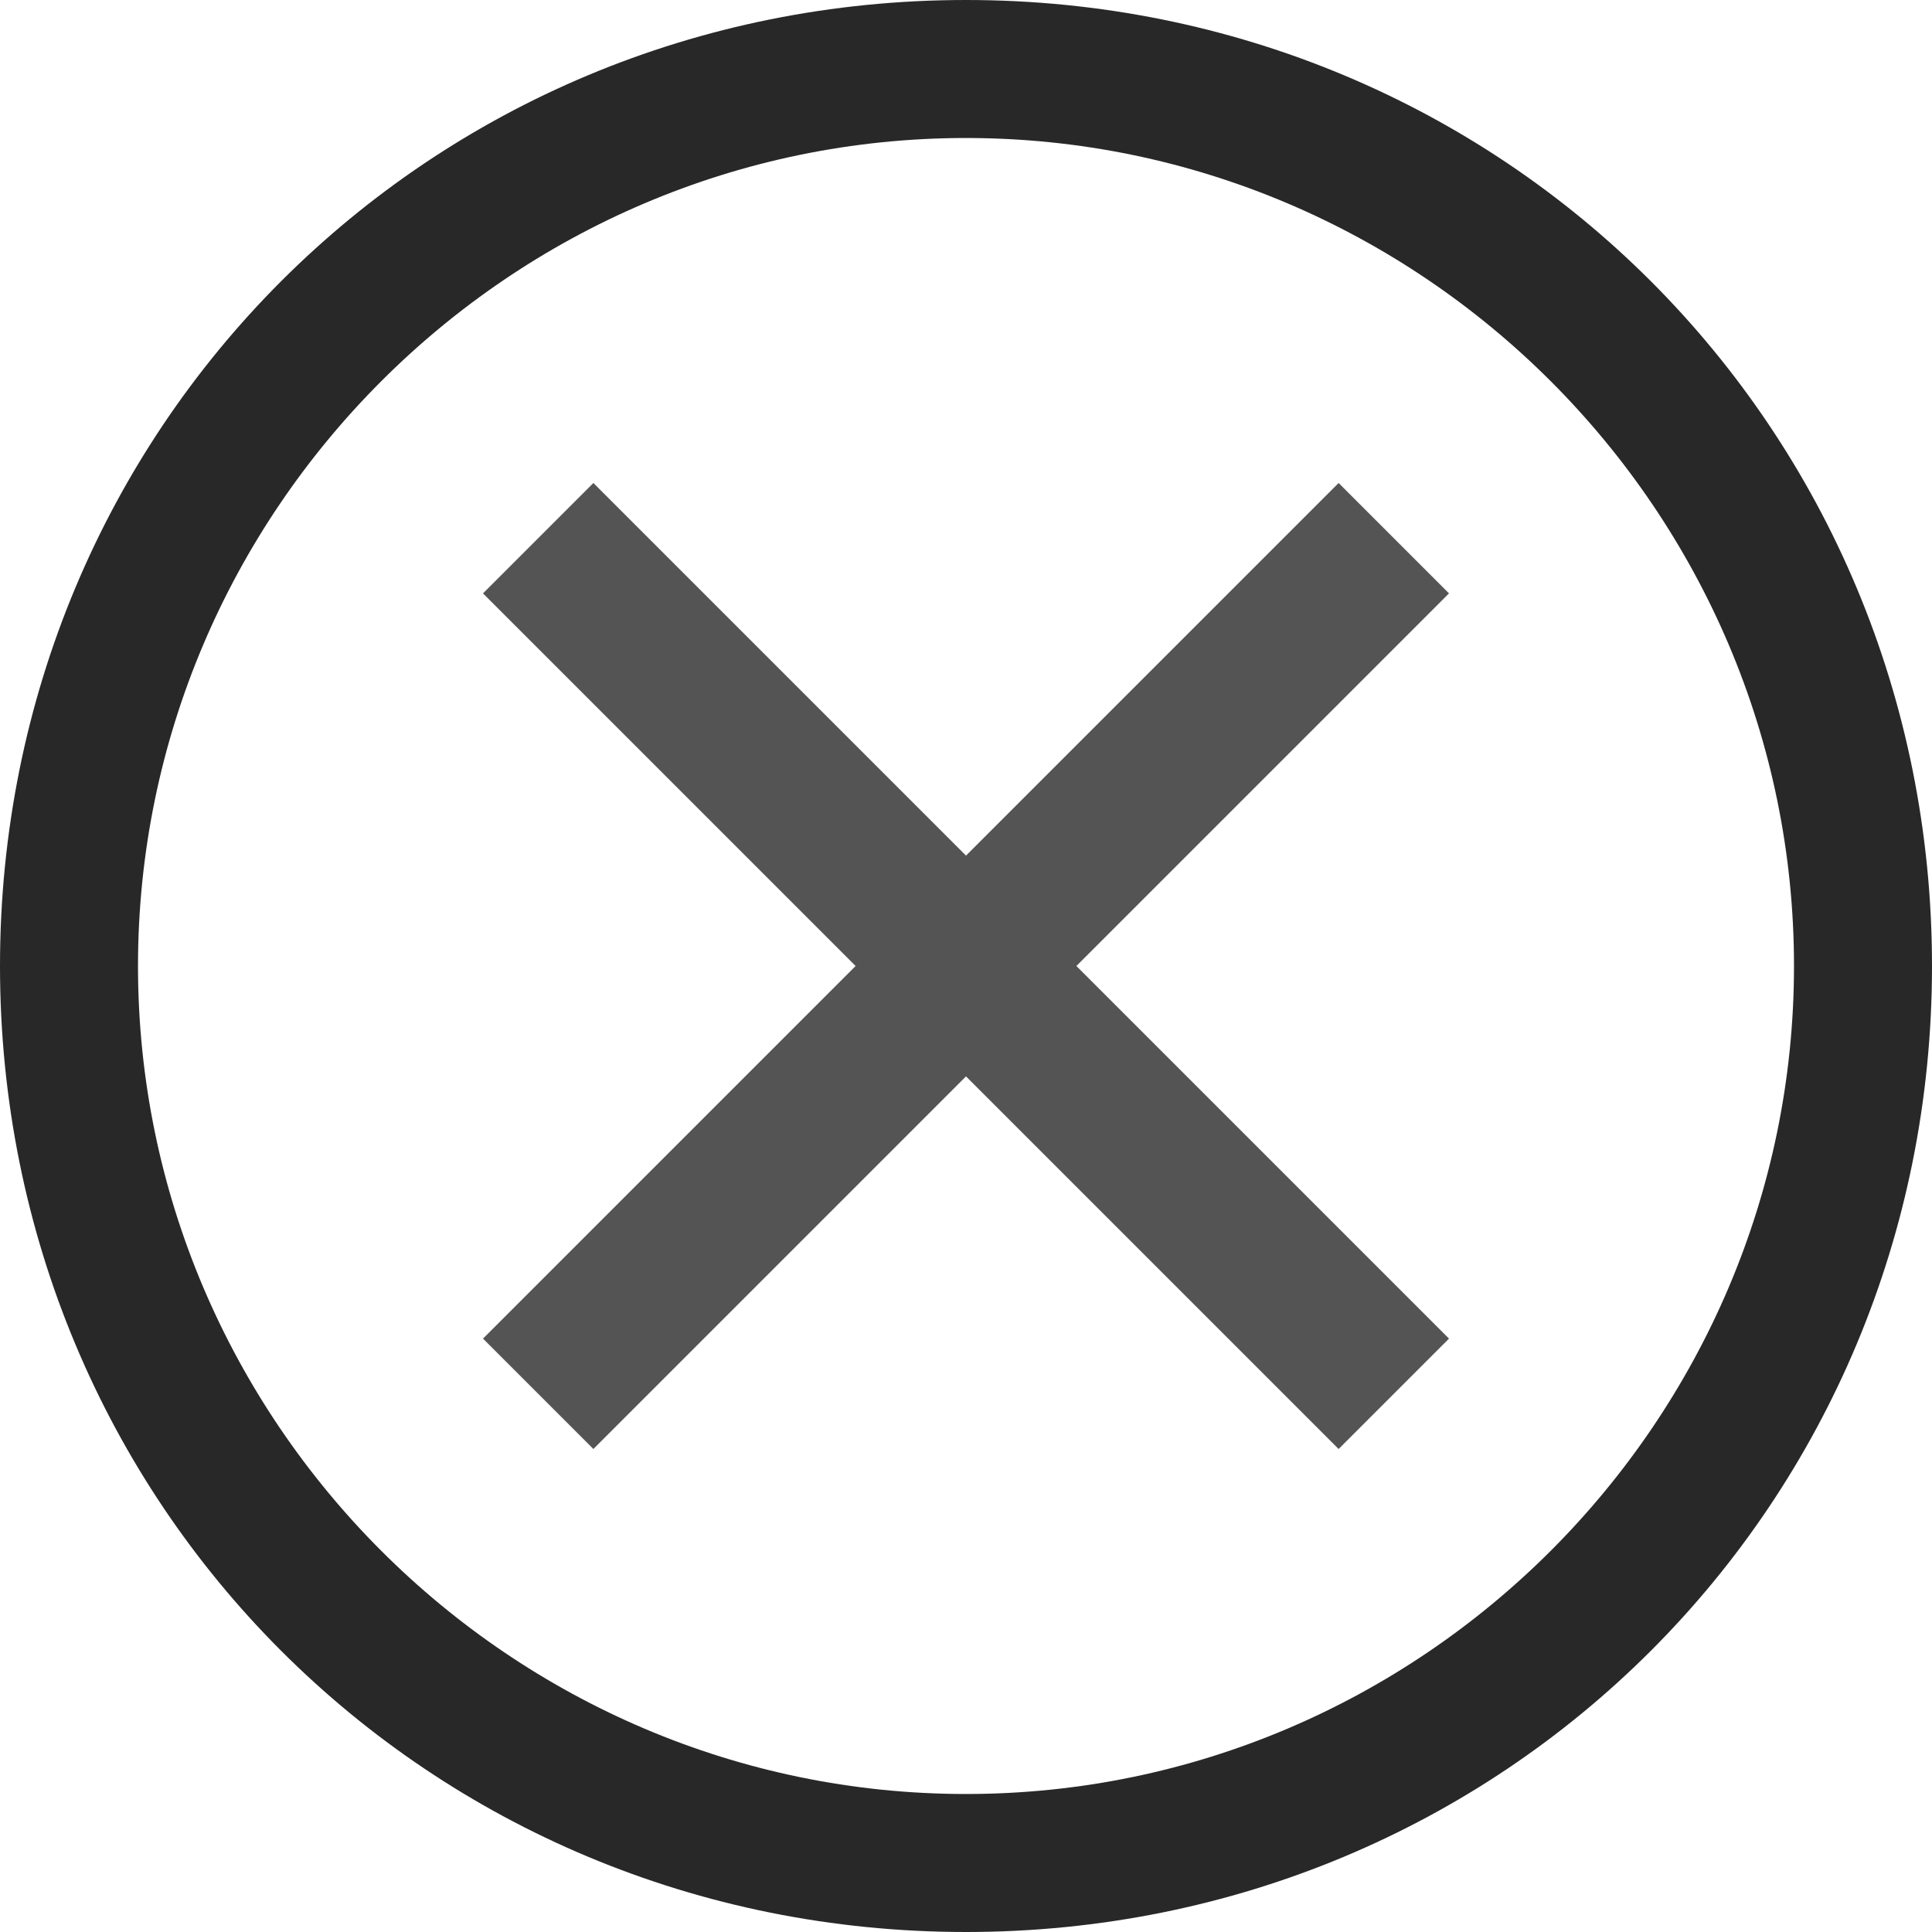
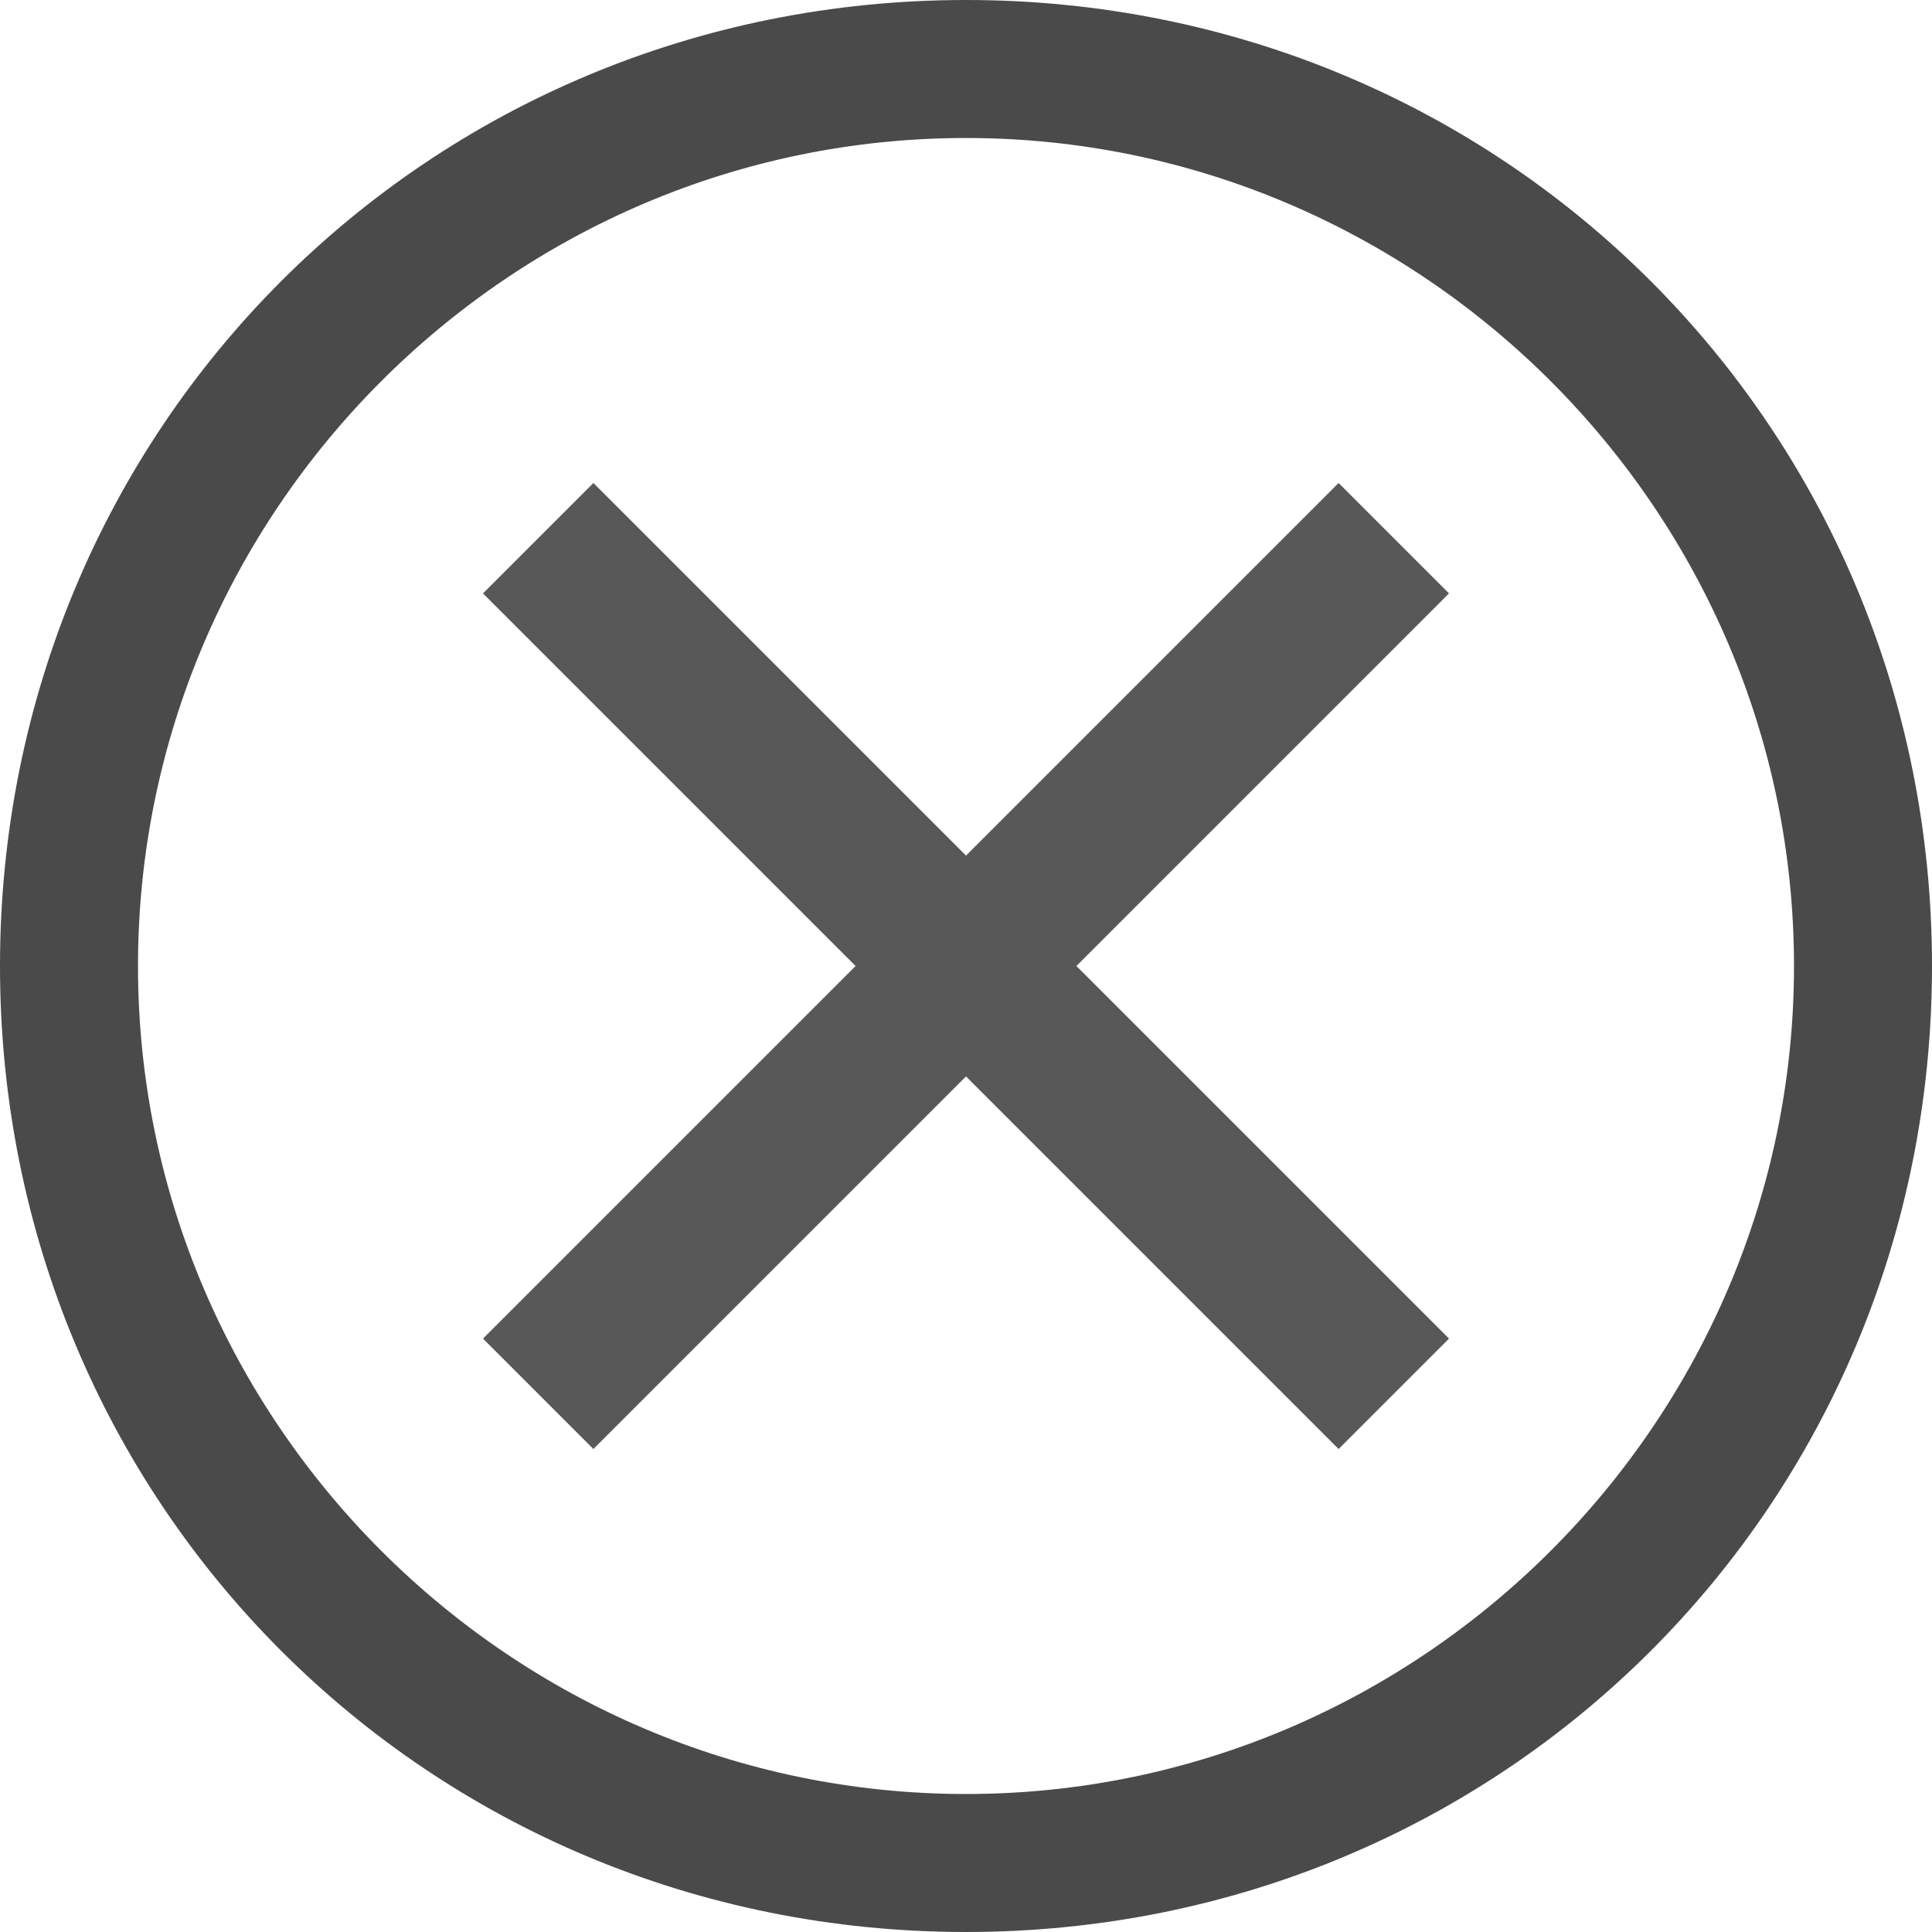
<svg xmlns="http://www.w3.org/2000/svg" width="28" height="28" viewBox="0 0 28 28" fill="rgba(255, 255, 255, 0)">
-   <path d="M14 0C6.2 0 0 6.2 0 14C0 21.8 6.2 28 14 28C21.8 28 28 21.8 28 14C28 6.2 21.8 0 14 0ZM14 26C7.4 26 2 20.6 2 14C2 7.4 7.4 2 14 2C20.6 2 26 7.4 26 14C26 20.6 20.6 26 14 26Z" fill="rgba(40, 40, 40, 1)" />
-   <path d="M19.4 21L14 15.6L8.6 21L7 19.4L12.4 14L7 8.6L8.6 7L14 12.4L19.4 7L21 8.6L15.6 14L21 19.4L19.4 21Z" fill="rgba(84, 84, 84, 1)" />
+   <path d="M14 0C6.2 0 0 6.2 0 14C0 21.8 6.2 28 14 28C21.8 28 28 21.8 28 14C28 6.2 21.8 0 14 0ZM14 26C7.4 26 2 20.6 2 14C2 7.4 7.4 2 14 2C20.6 2 26 7.4 26 14C26 20.6 20.6 26 14 26Z" fill="rgba(74, 74, 74, 1)" />
+   <path d="M19.4 21L14 15.6L8.6 21L7 19.4L12.4 14L7 8.6L8.6 7L14 12.4L19.4 7L21 8.6L15.6 14L21 19.4L19.4 21Z" fill="rgba(88, 88, 88, 1)" />
</svg>
